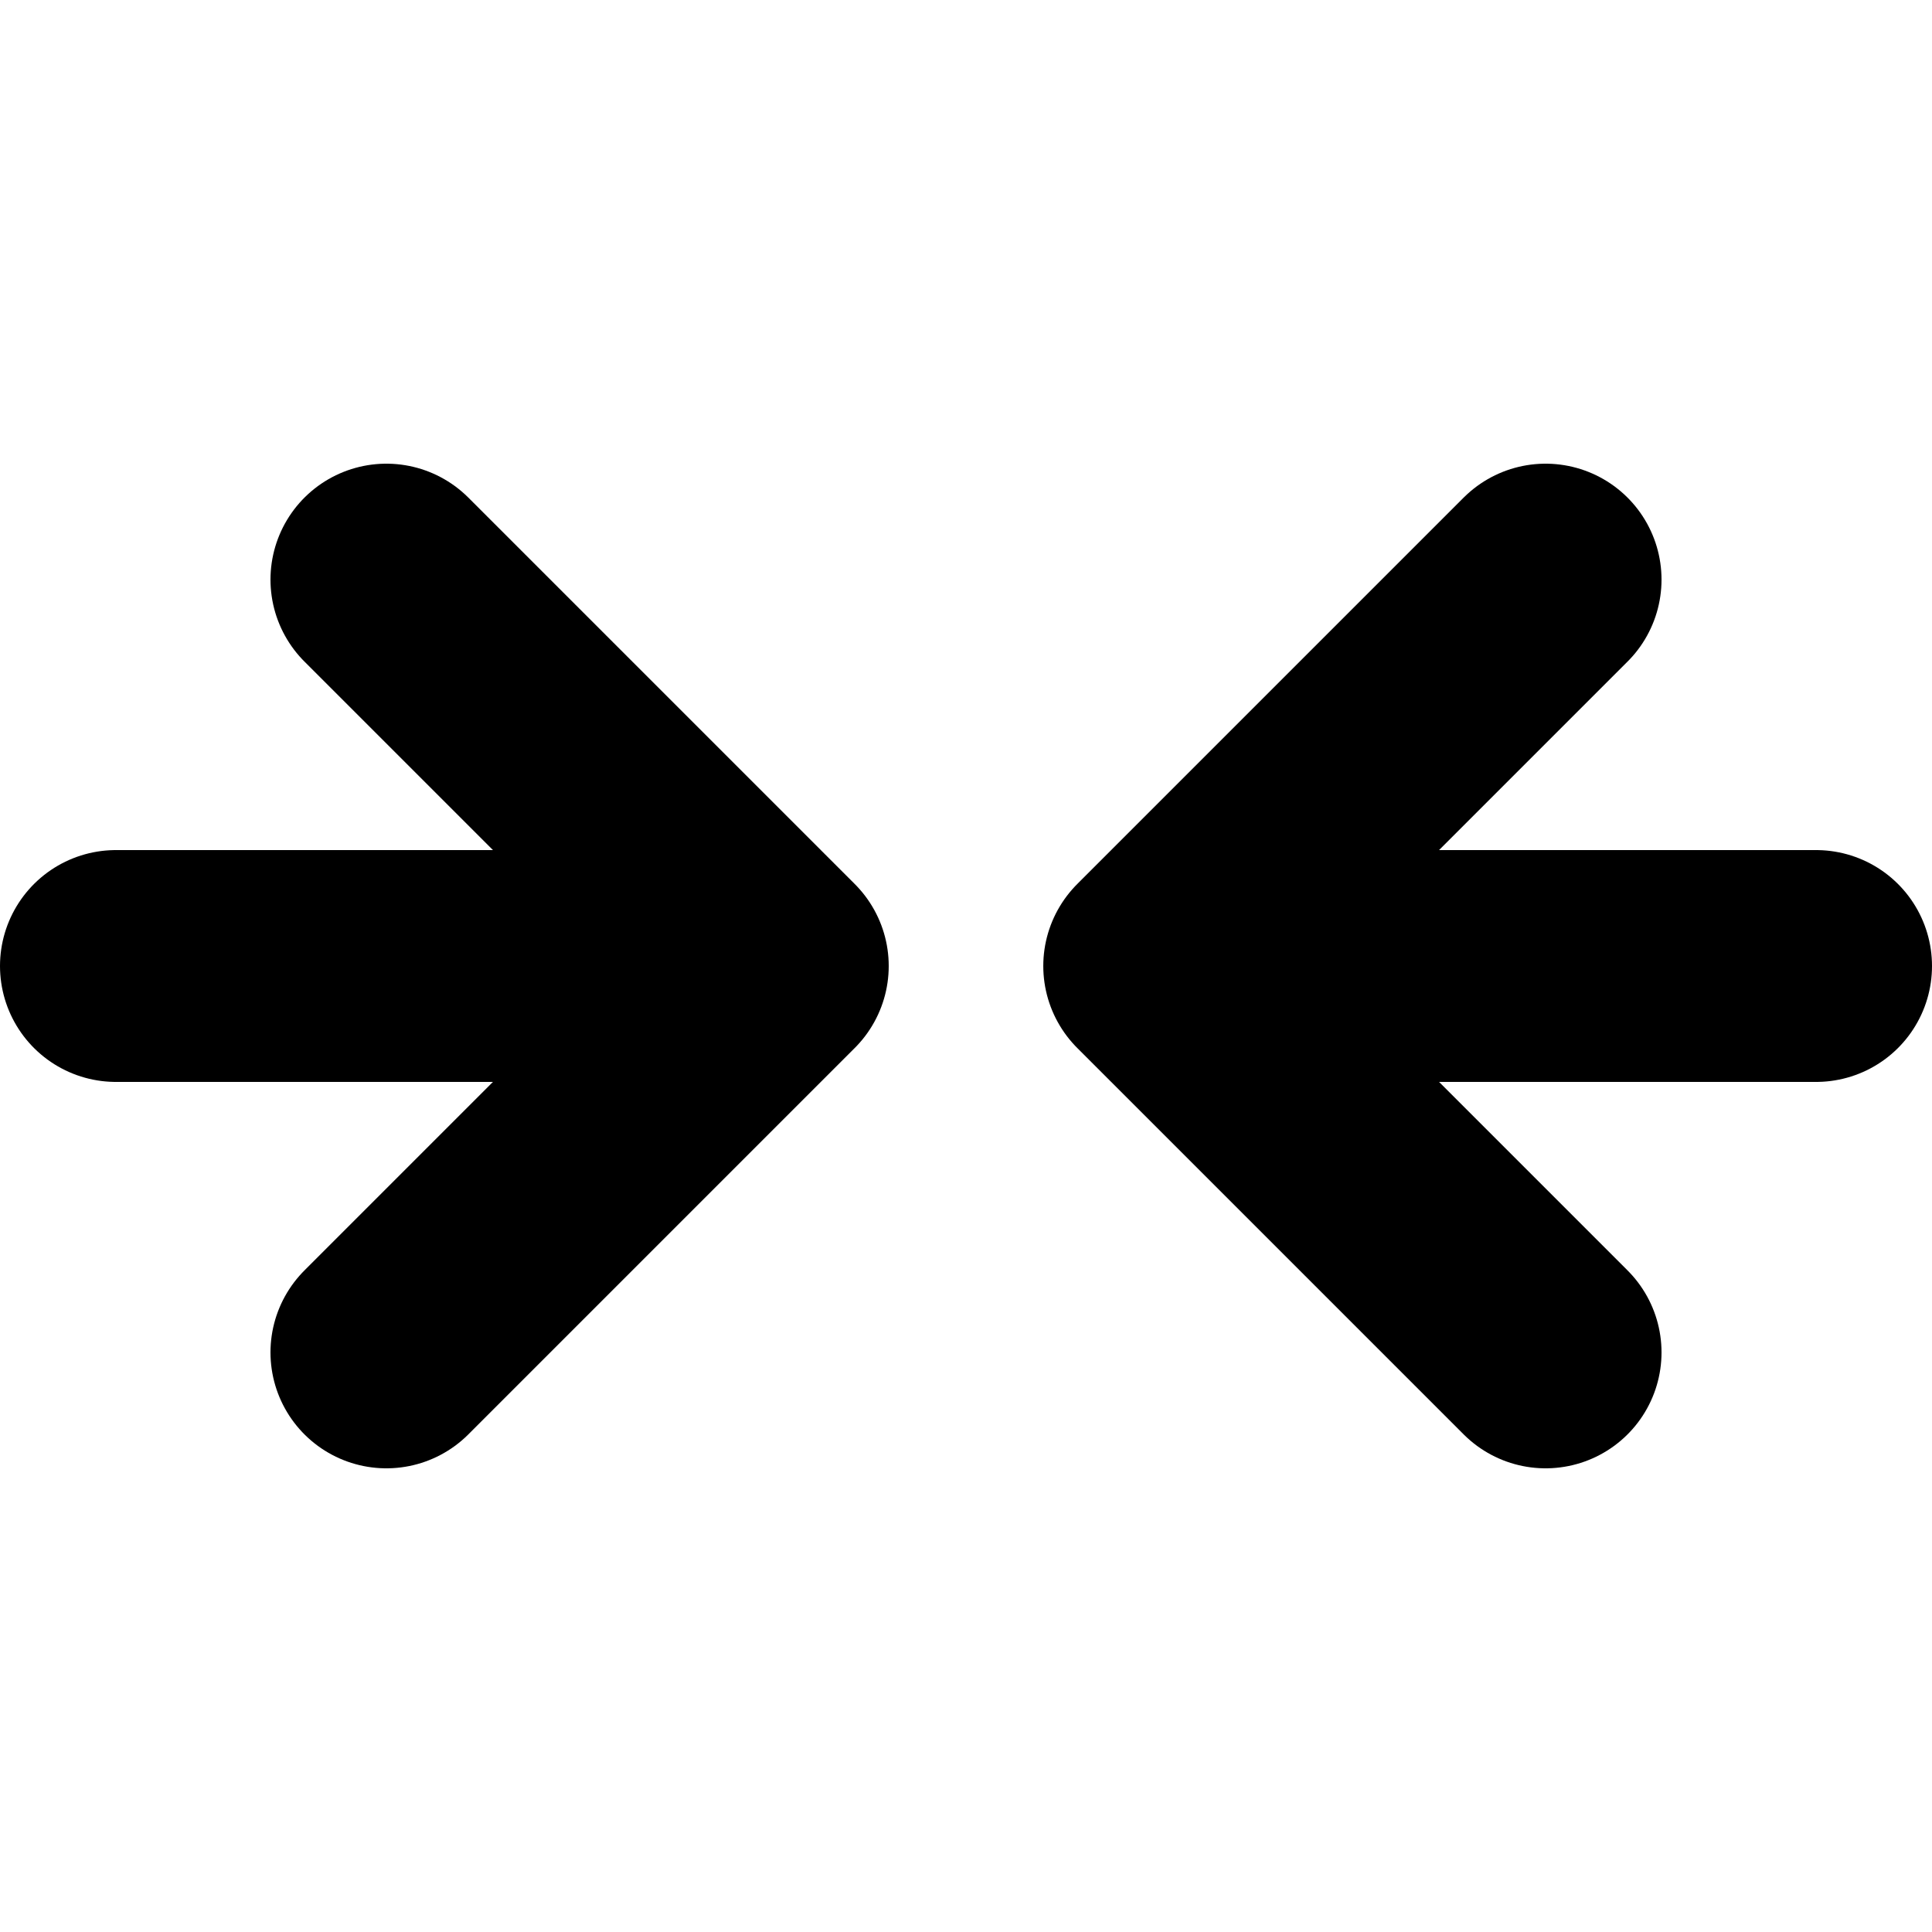
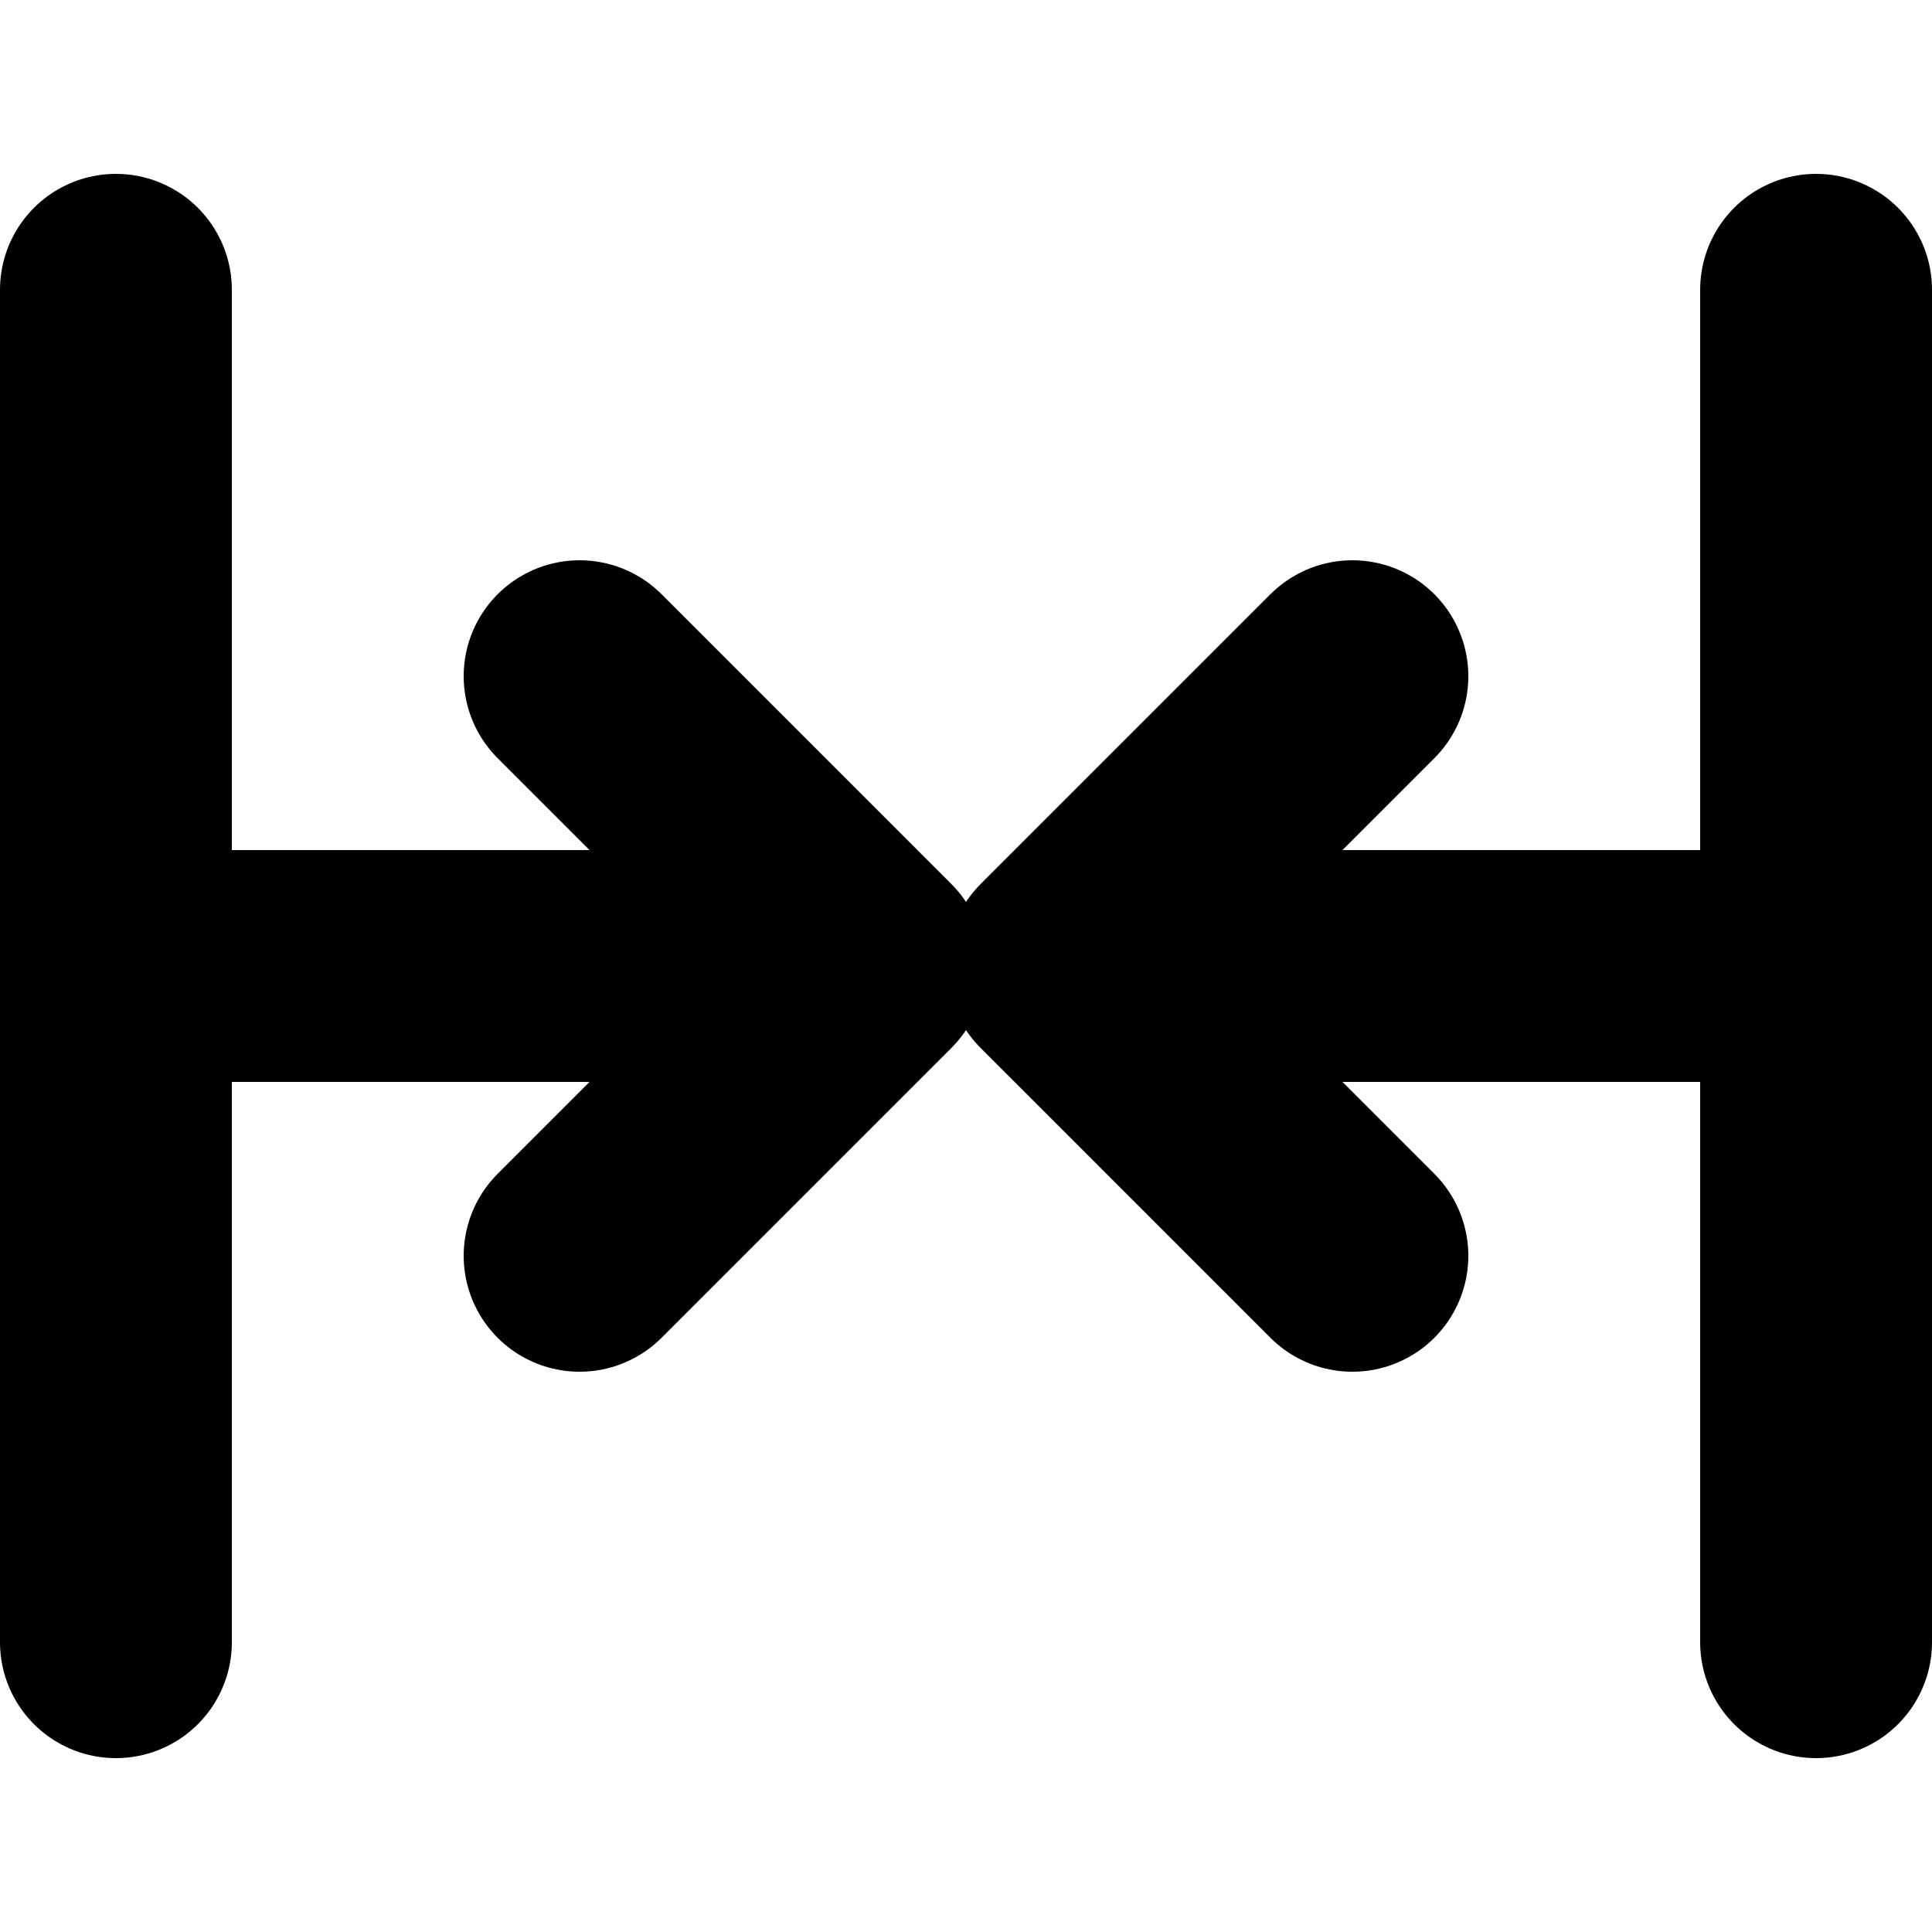
<svg xmlns="http://www.w3.org/2000/svg" viewBox="-50 -50 100 100">
-   <path fill="none" stroke="currentColor" stroke-width="12" stroke-linecap="round" stroke-linejoin="round" d="       M -44 0       L -10 0       M -30 -20       L -10 0       L -30 20       M 44 0       L 10 0       M 30 -20       L 10 0       L 30 20     " />
+   <path fill="none" stroke="currentColor" stroke-width="12" stroke-linecap="round" stroke-linejoin="round" d="       M -44 -35       L -44 35       M 44 -35       L 44 35       M 20 -15       L 5 0       L 20 15       M -20 -15       L -5 0       L -20 15       M -44 0       L -5 0       M 44 0       L 5 0     " />
</svg>
